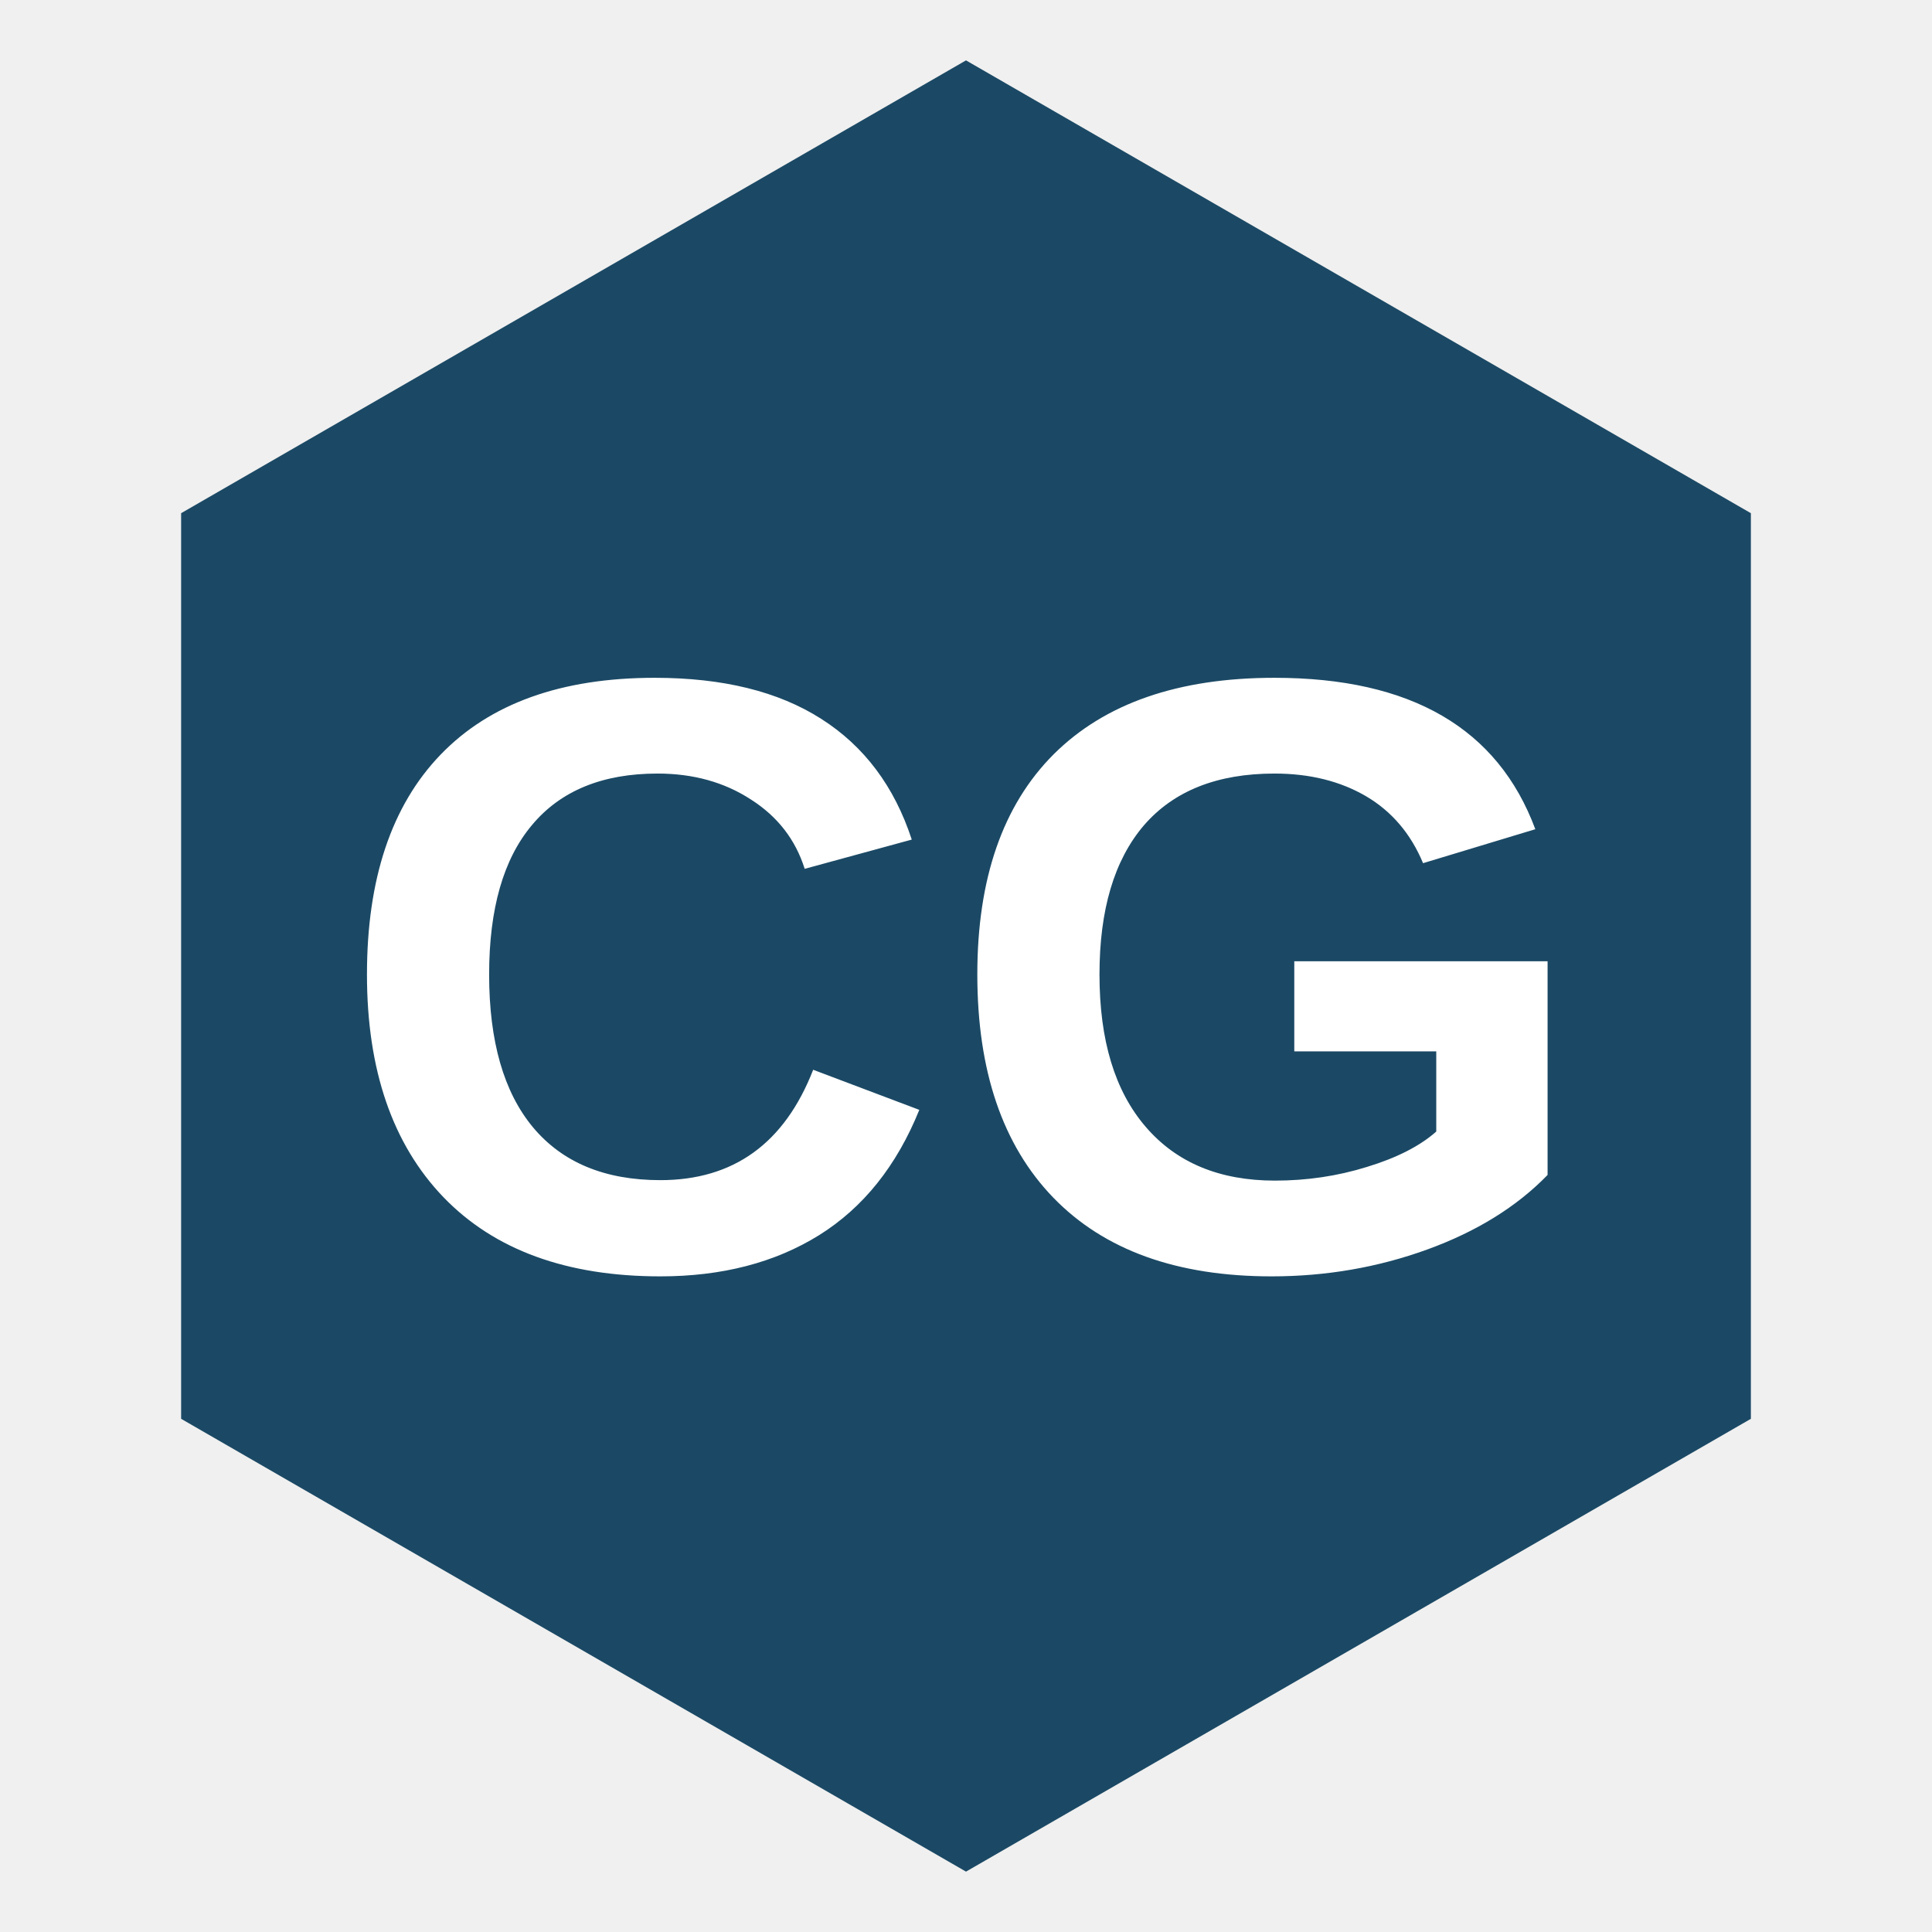
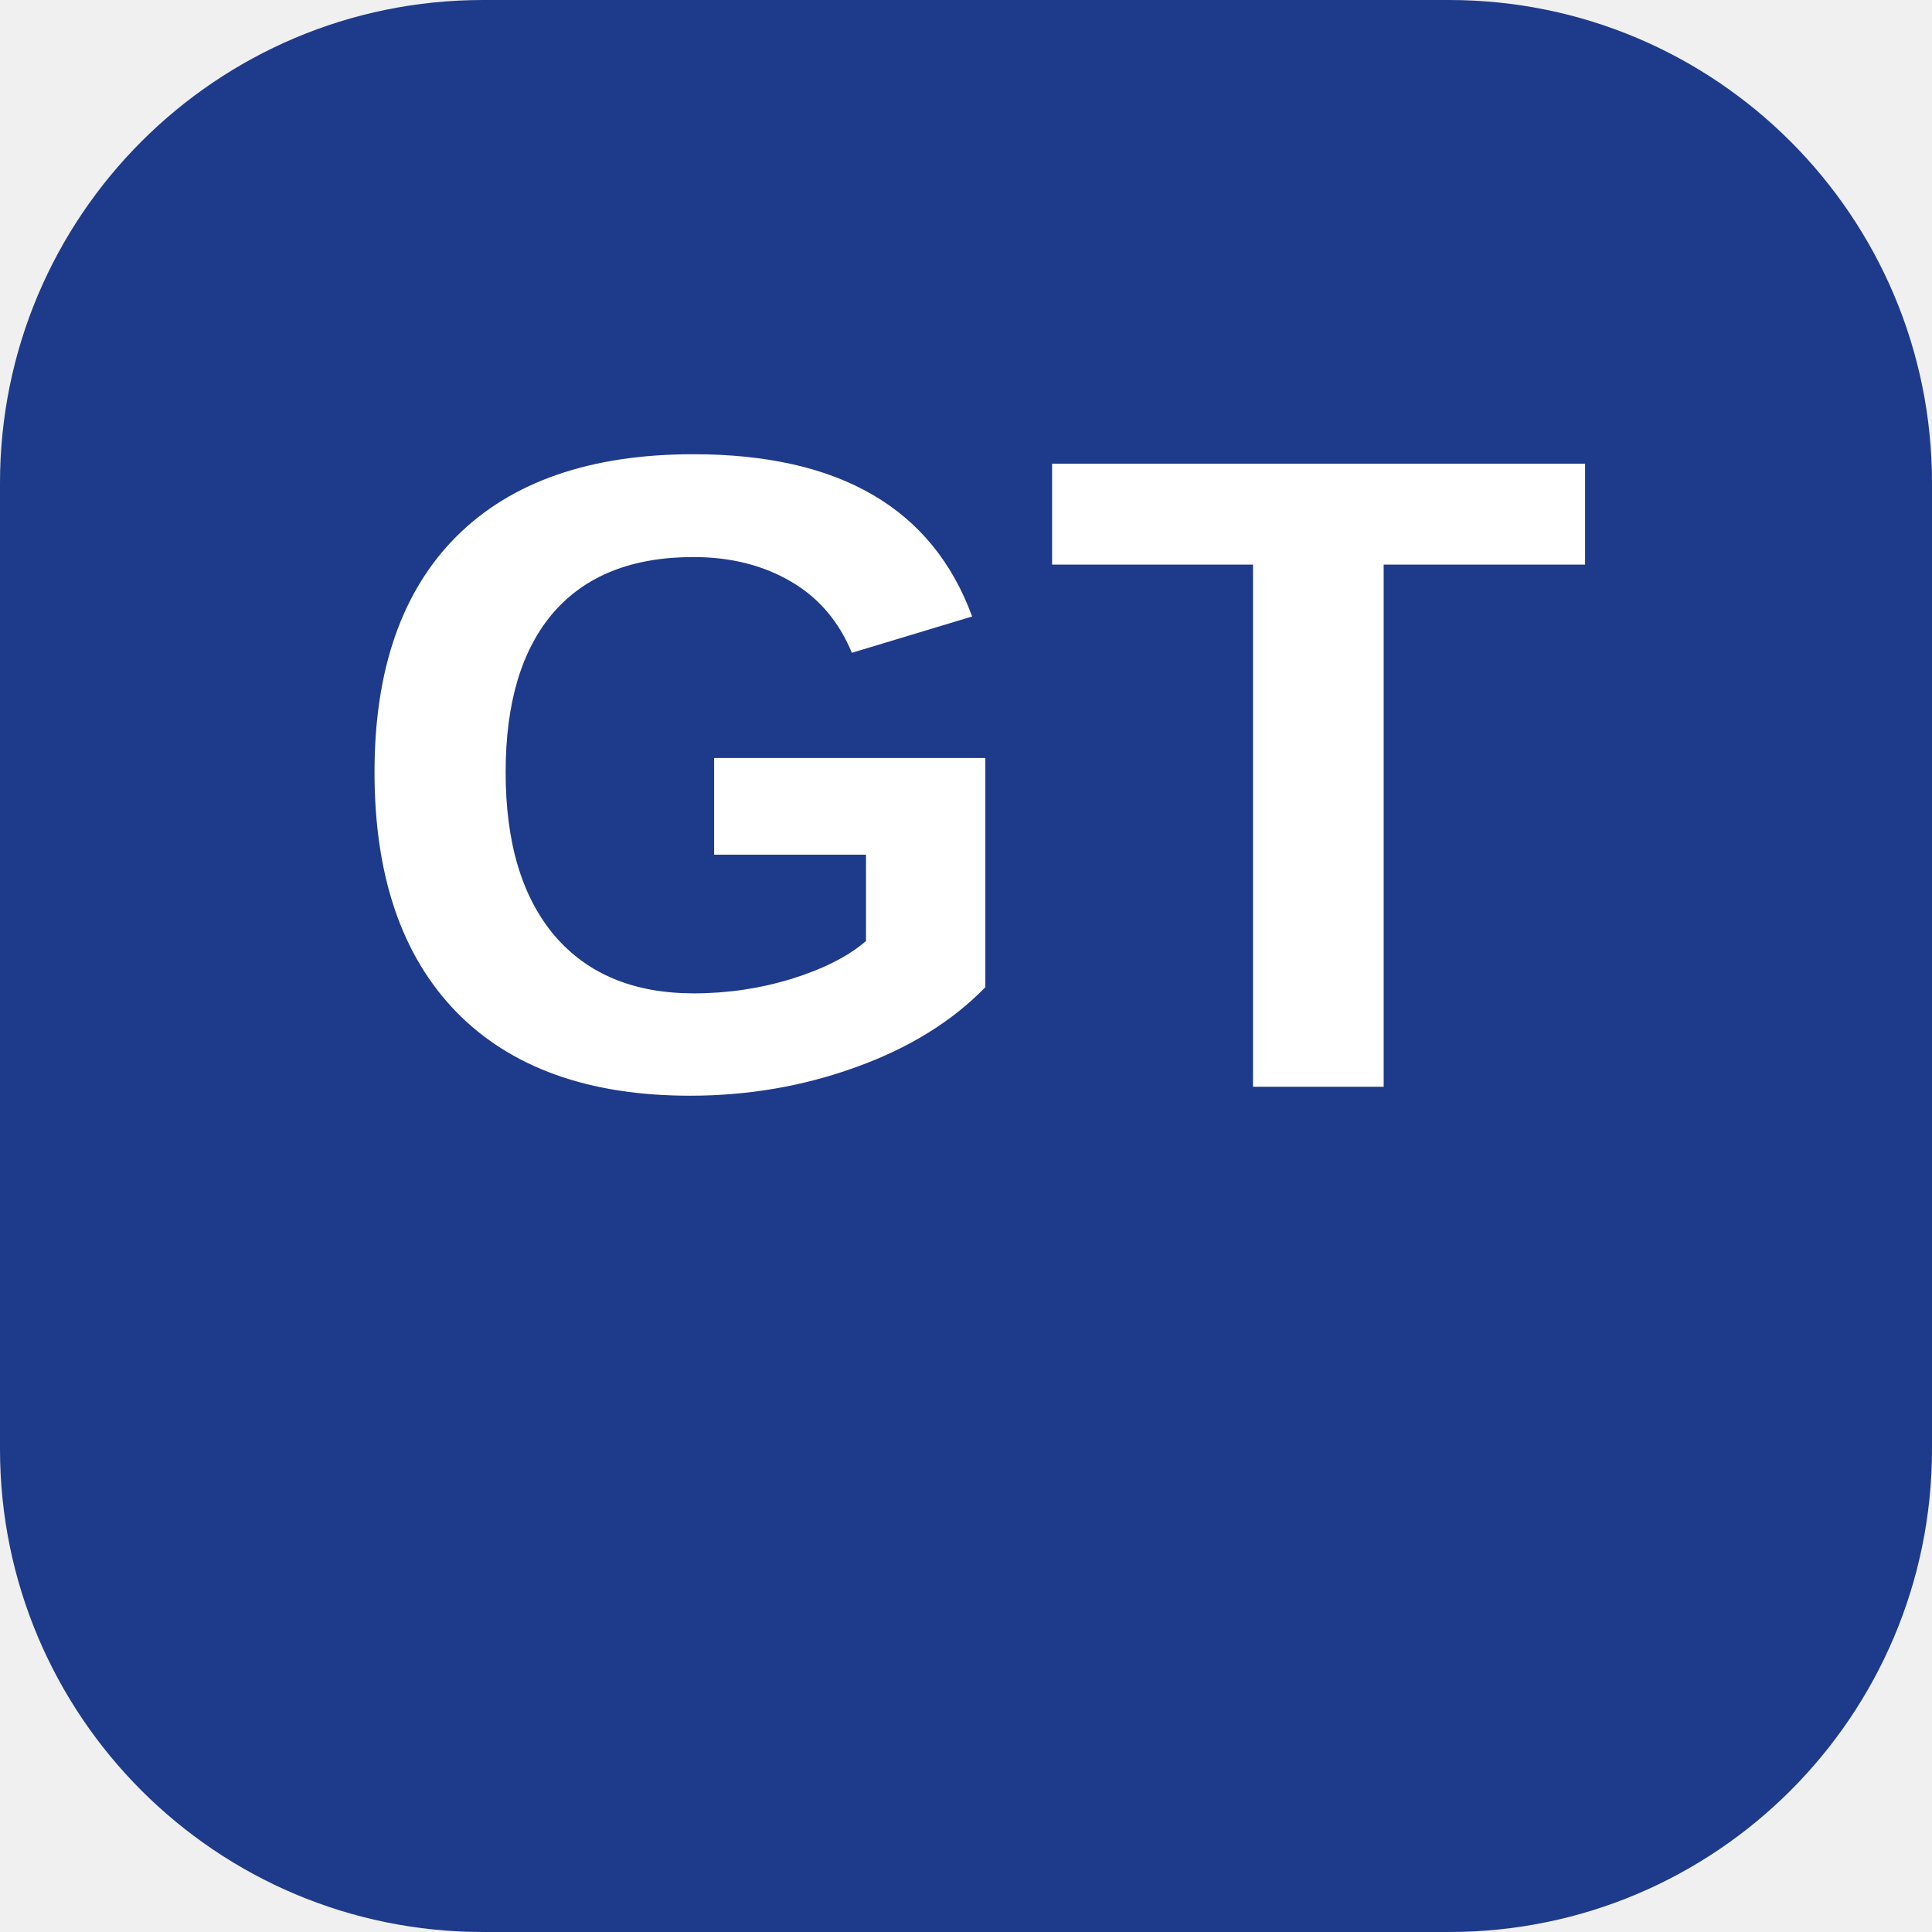
<svg xmlns="http://www.w3.org/2000/svg" viewBox="0 0 64 64" width="64" height="64">
-   <polygon points="32,2 58,17 58,47 32,62 6,47 6,17" fill="#1B4965" />
-   <text x="32" y="42" text-anchor="middle" font-family="Arial,sans-serif" font-size="28" font-weight="700" fill="white">CG</text>
+   <rect width="64" height="64" rx="16" fill="#1E3A8A" />
+   <text x="32" y="36" font-family="Arial,Helvetica,sans-serif" font-size="30" font-weight="700" text-anchor="middle" fill="#FFFFFF">GT</text>
</svg>
